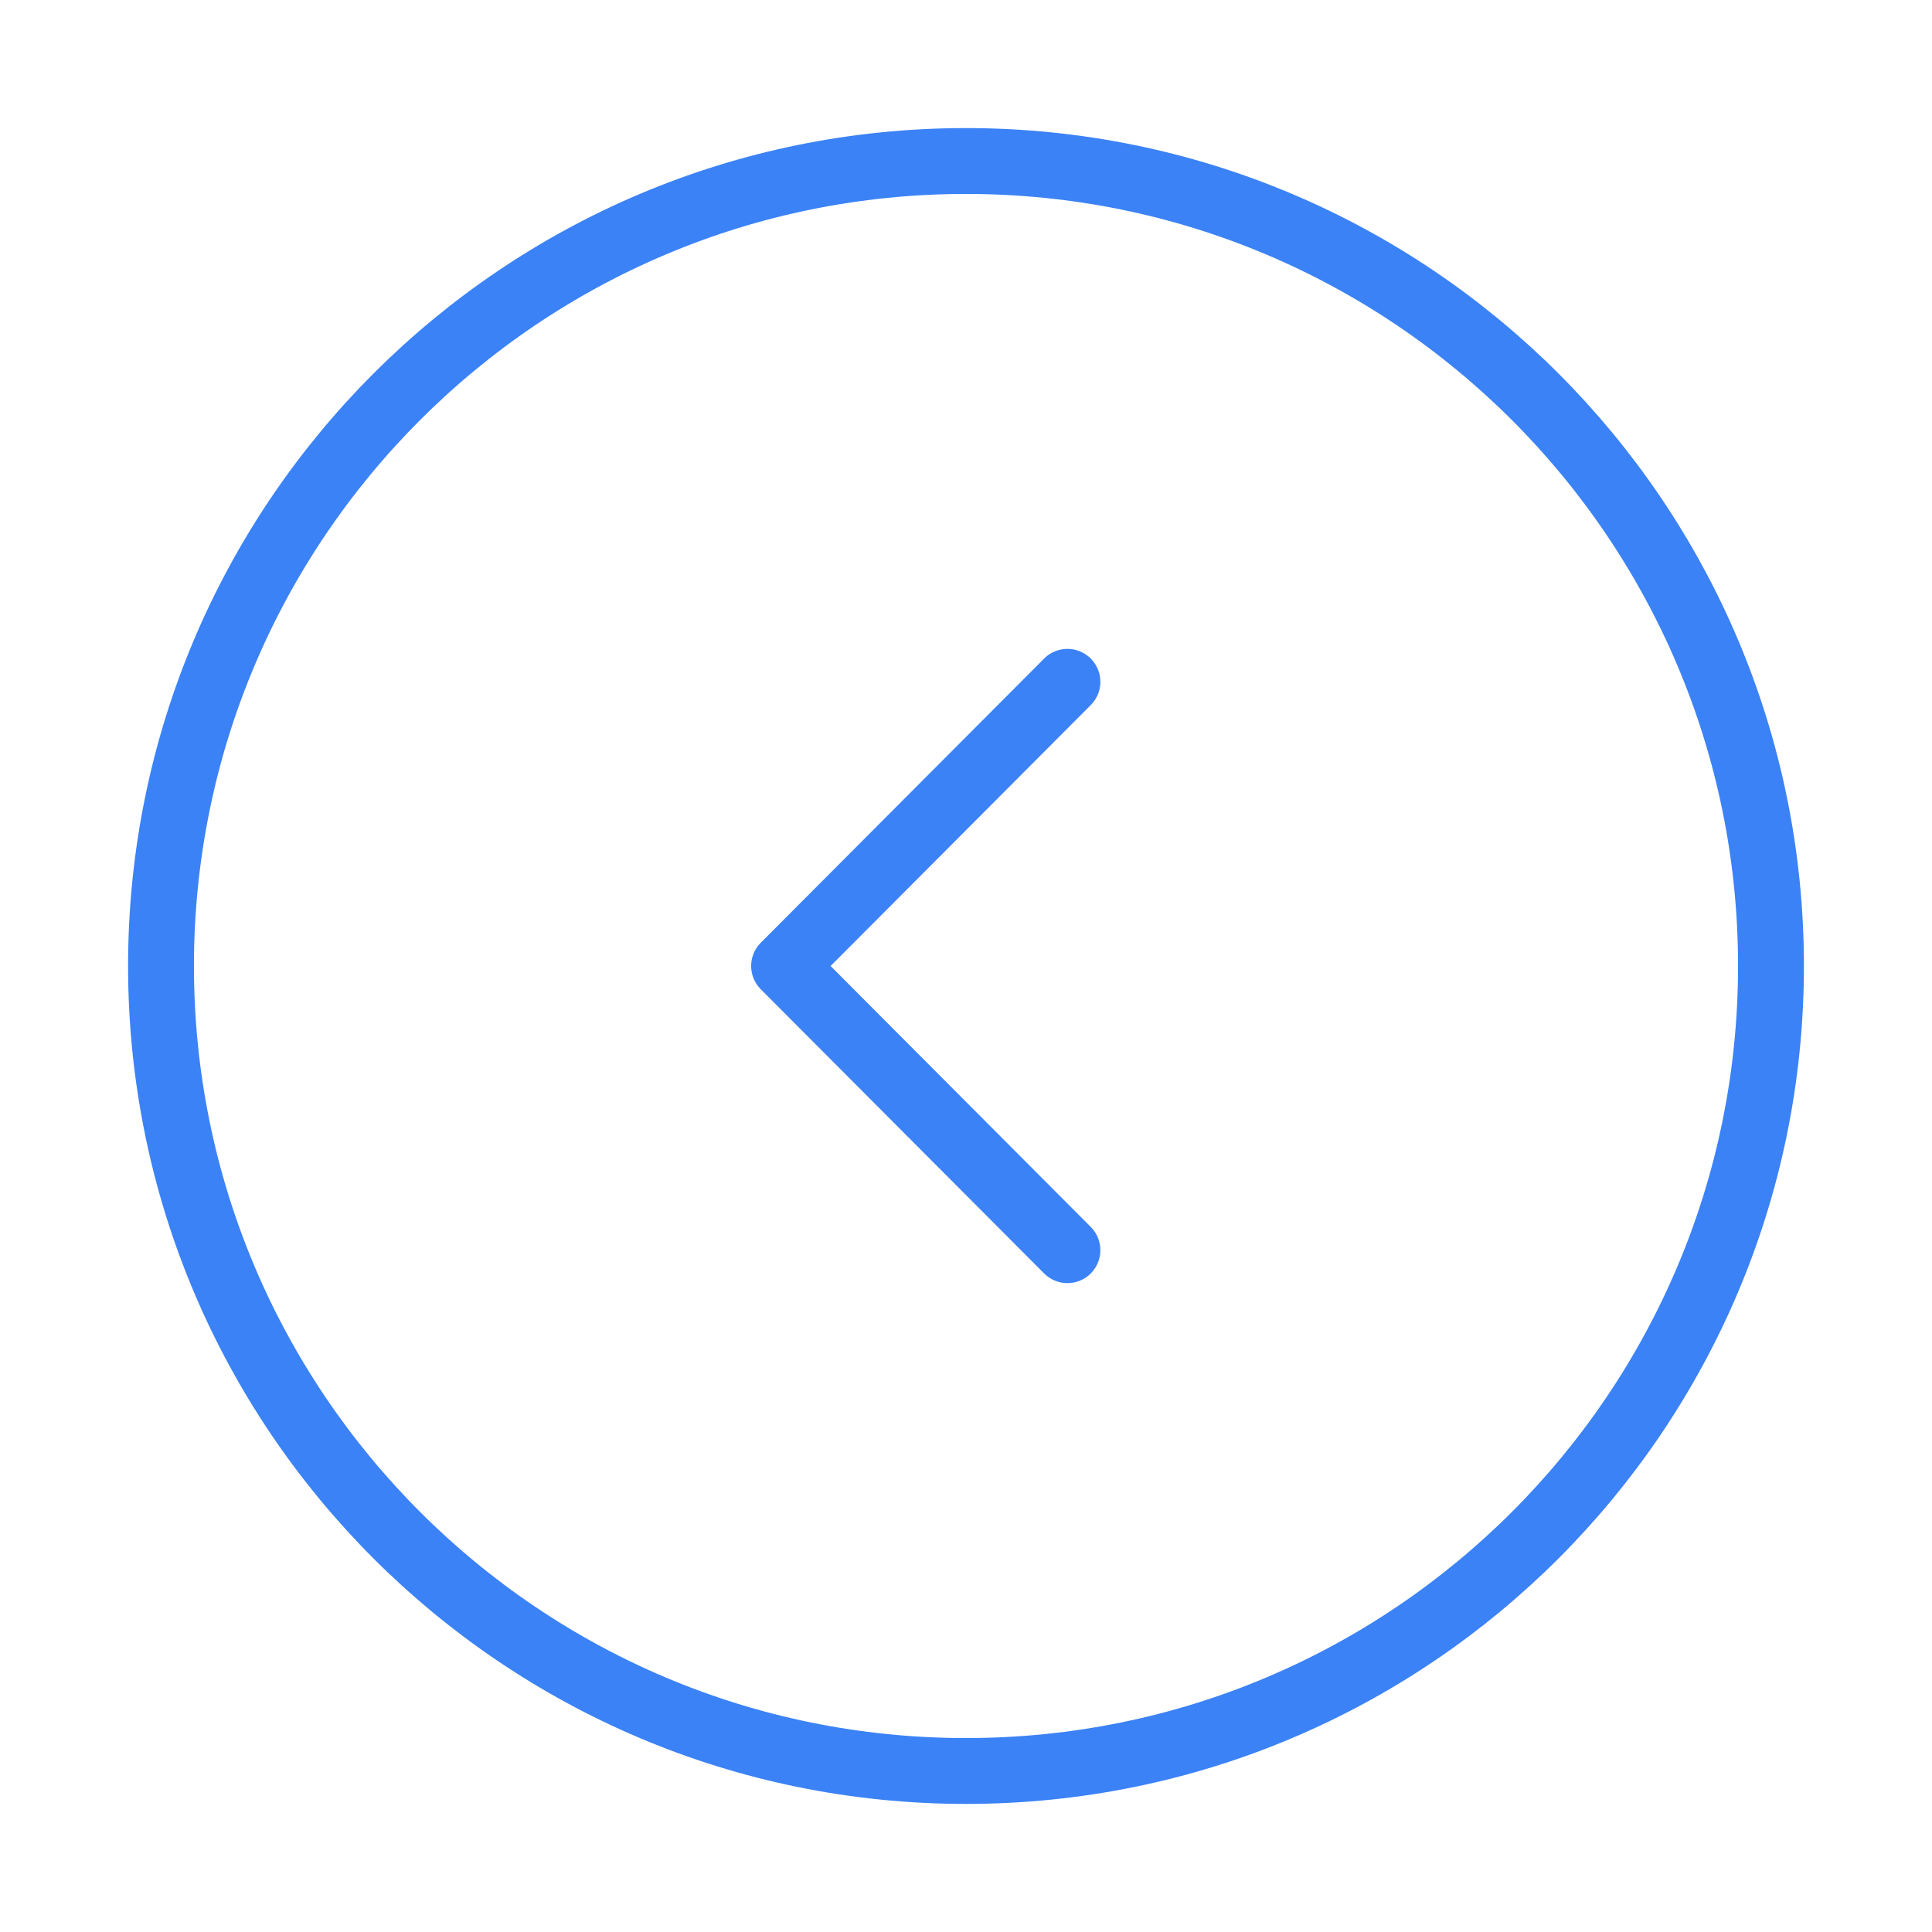
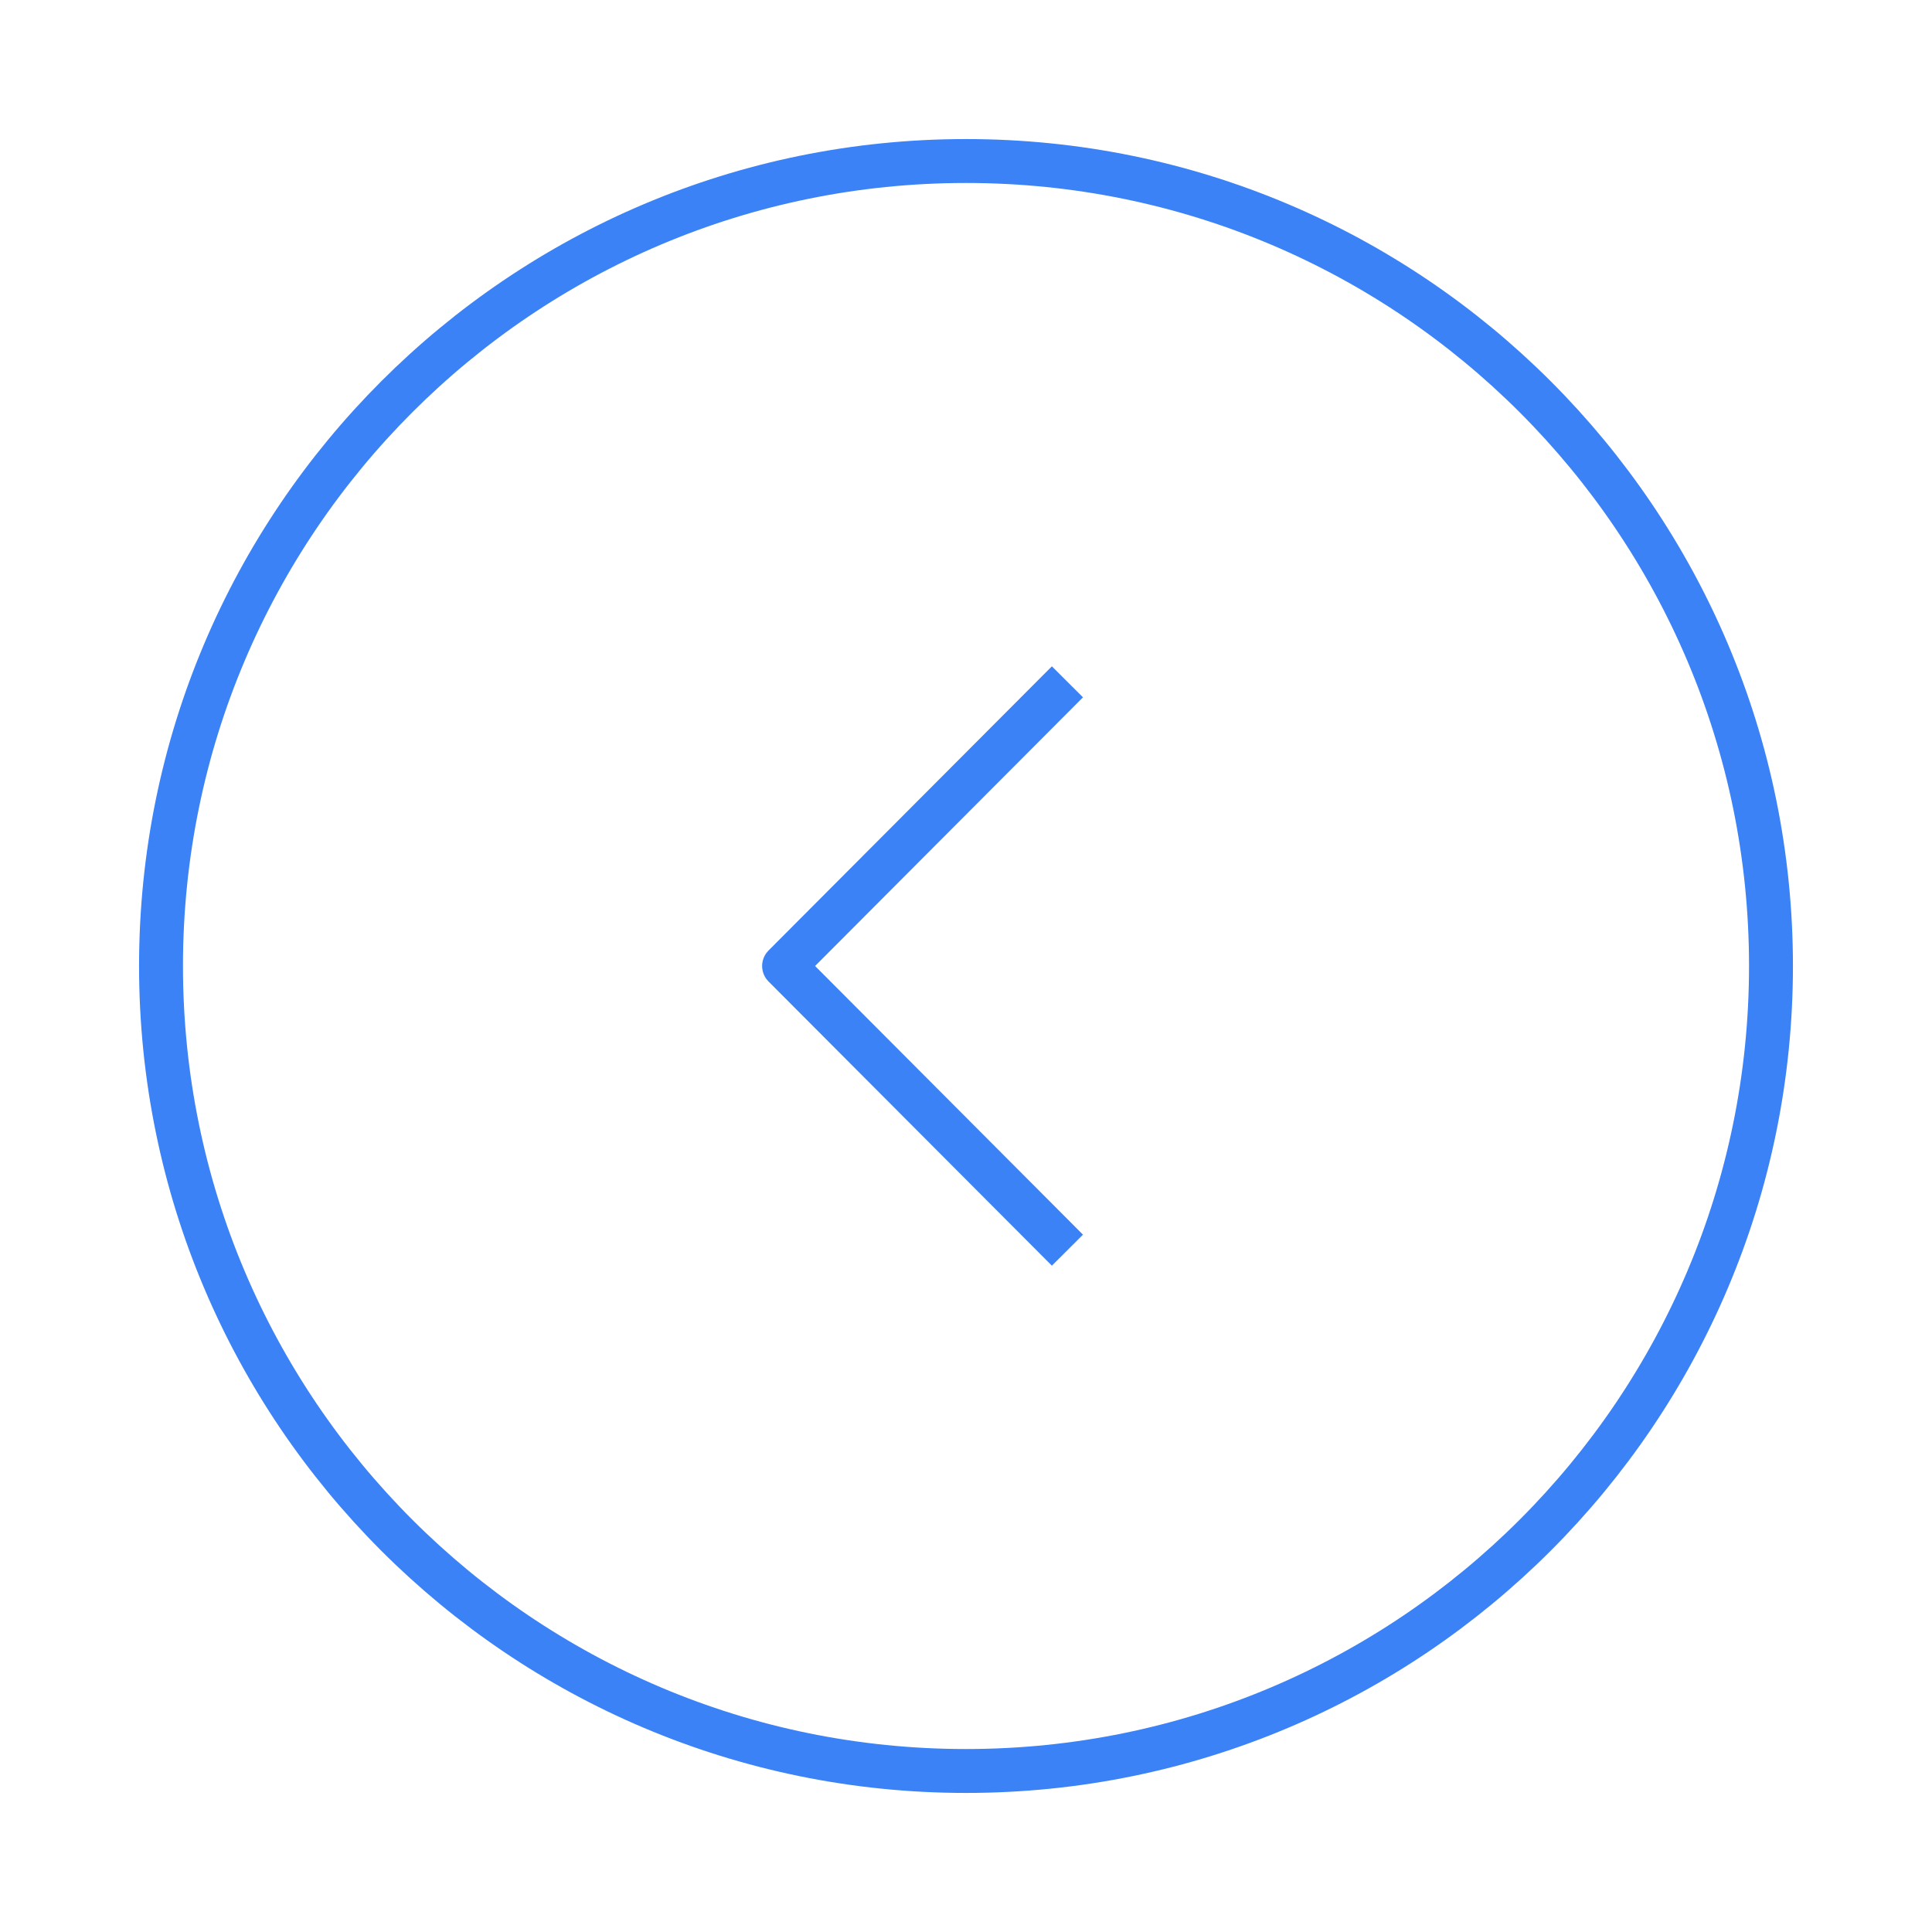
<svg xmlns="http://www.w3.org/2000/svg" width="44" height="44" viewBox="0 0 44 44" fill="none">
-   <path d="M22 40.333C32.125 40.333 40.333 32.125 40.333 22C40.333 11.875 32.125 3.667 22 3.667C11.875 3.667 3.667 11.875 3.667 22C3.667 32.125 11.875 40.333 22 40.333Z" stroke="#3B82F6" stroke-width="1.5" stroke-miterlimit="10" stroke-linecap="round" stroke-linejoin="round" />
-   <path d="M24.31 28.472L17.857 22L24.31 15.528" stroke="#3B82F6" stroke-width="1.5" stroke-linecap="round" stroke-linejoin="round" />
+   <path d="M22 40.333C32.125 40.333 40.333 32.125 40.333 22C40.333 11.875 32.125 3.667 22 3.667C11.875 3.667 3.667 11.875 3.667 22C3.667 32.125 11.875 40.333 22 40.333Z" stroke="#3B82F6" strokeWidth="1.5" strokeMiterlimit="10" strokeLinecap="round" stroke-linejoin="round" />
+   <path d="M24.31 28.472L17.857 22L24.31 15.528" stroke="#3B82F6" strokeWidth="1.5" strokeLinecap="round" stroke-linejoin="round" />
</svg>
